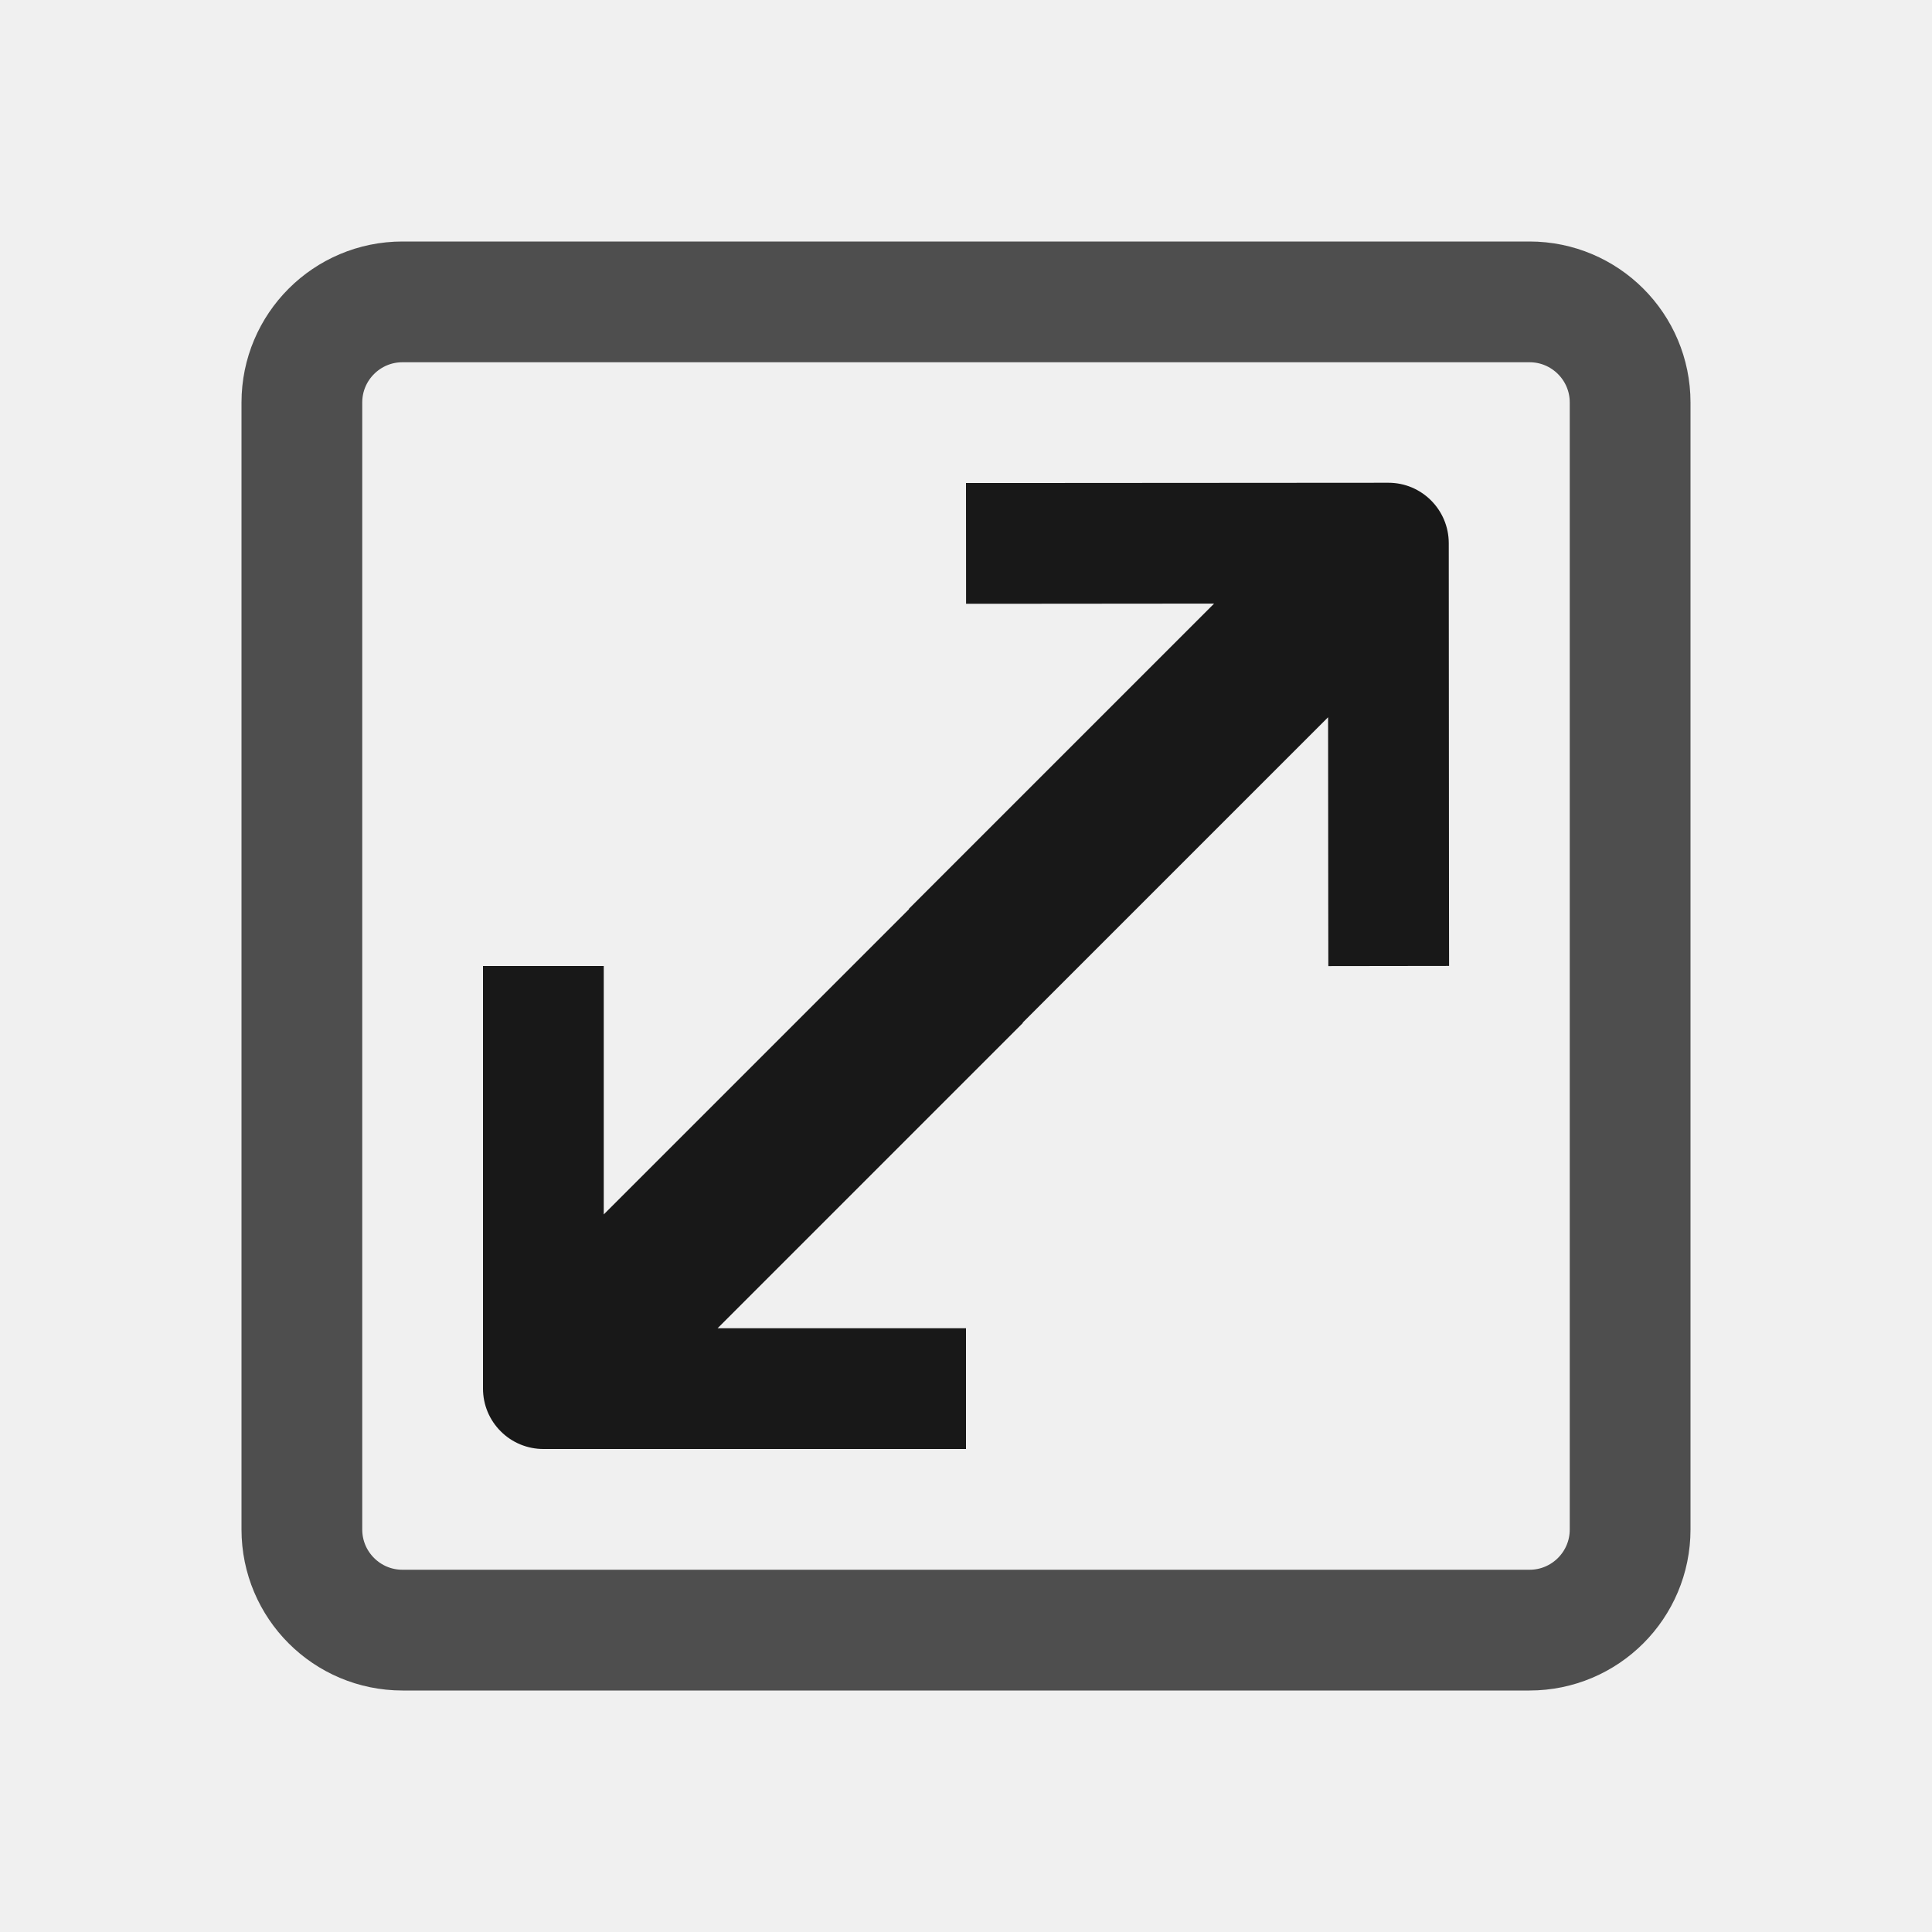
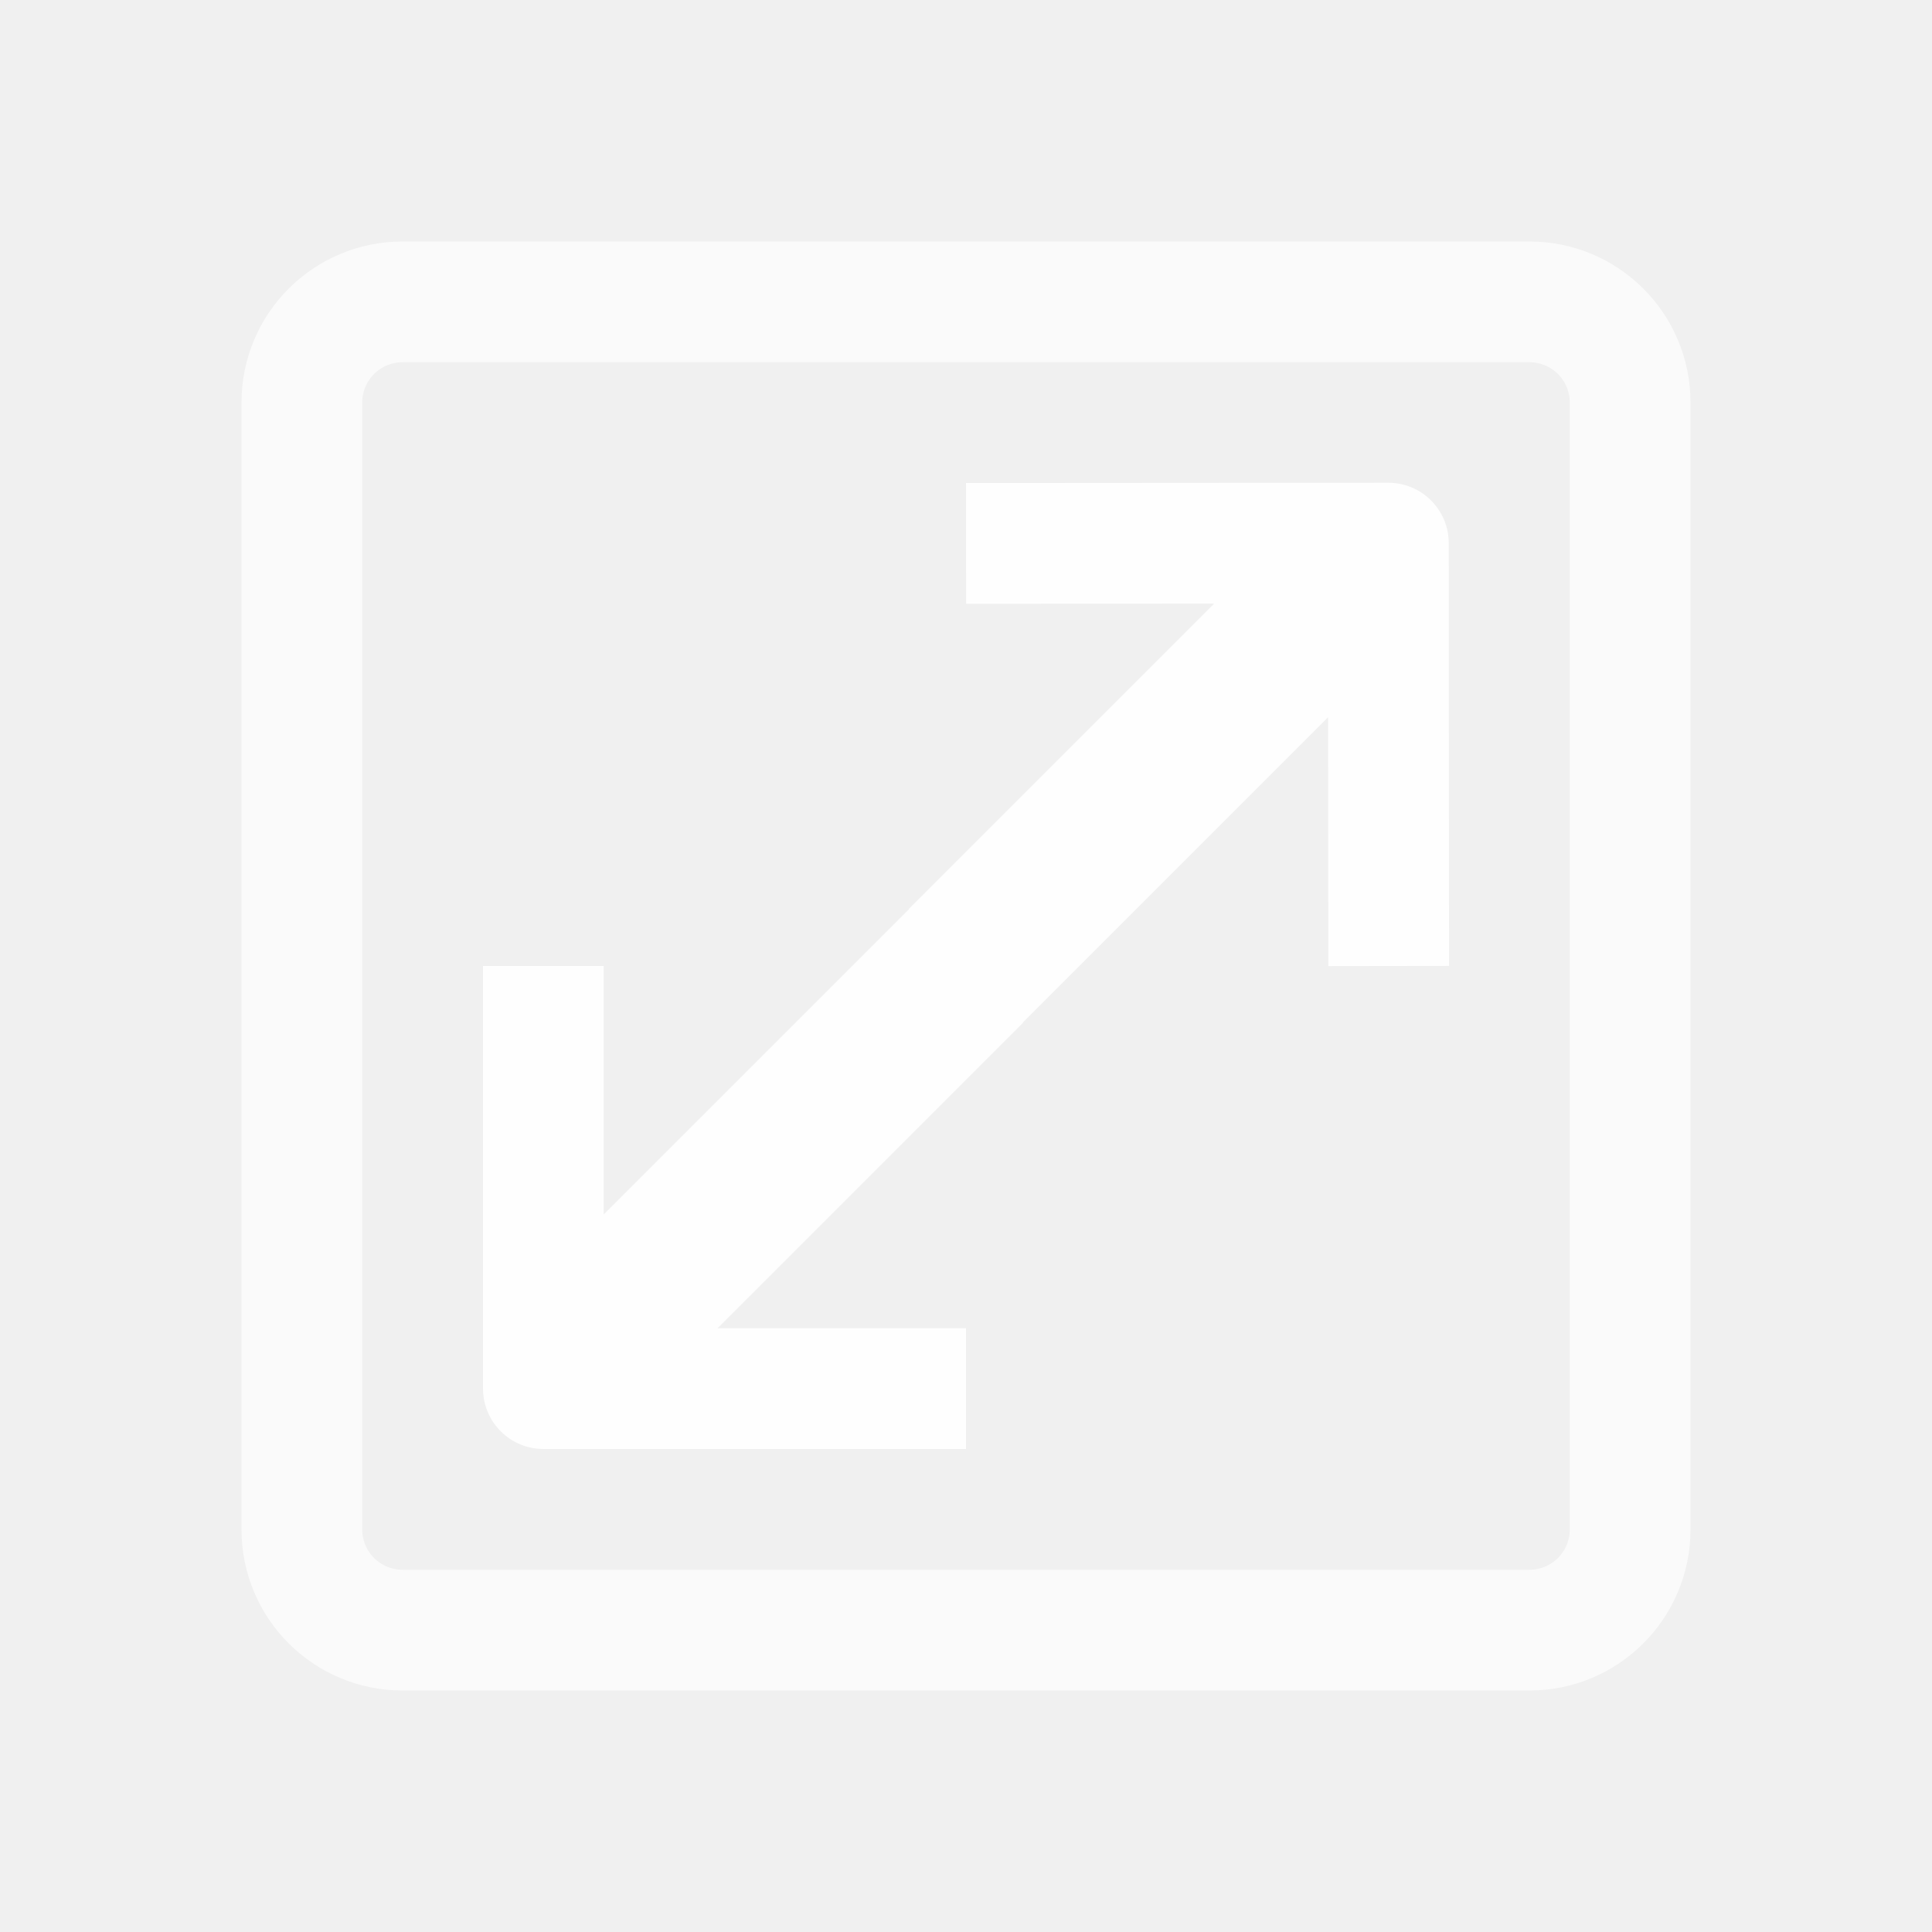
<svg xmlns="http://www.w3.org/2000/svg" width="24" height="24" viewBox="0 0 24 24" fill="none">
-   <path fill-rule="evenodd" clip-rule="evenodd" d="M18.001 11.999L18 11.249L17.997 6.746C17.996 6.332 17.66 5.996 17.246 5.997L12.75 6L12 6L12.001 7.5L12.751 7.5L15.082 7.498L11.29 11.29L12.704 12.704L16.498 8.91L16.5 11.251L16.501 12.001L18.001 11.999ZM16.497 7.497H16.497L16.497 7.497V7.497ZM12 18L11.25 18L6.75 18C6.551 18 6.36 17.921 6.22 17.78C6.079 17.64 6 17.449 6 17.25L6 12.75L6 12L7.5 12L7.5 12.75L7.5 15.086L11.293 11.293L12.707 12.707L8.914 16.5L11.25 16.5L12 16.5L12 18ZM7.5 16.5L7.5 16.5L7.5 16.5H7.5Z" fill="currentColor" fill-opacity="0.9" />
-   <rect opacity="0.75" x="3.75" y="3.75" width="16.5" height="16.5" rx="1.25" stroke="currentColor" stroke-opacity="0.9" stroke-width="1.5" />
+   <path fill-rule="evenodd" clip-rule="evenodd" d="M18.001 11.999L18 11.249L17.997 6.746C17.996 6.332 17.66 5.996 17.246 5.997L12.75 6L12 6L12.001 7.5L12.751 7.5L15.082 7.498L11.29 11.29L12.704 12.704L16.498 8.91L16.5 11.251L16.501 12.001L18.001 11.999ZM16.497 7.497H16.497L16.497 7.497V7.497ZM12 18L11.25 18L6.75 18C6.551 18 6.36 17.921 6.22 17.78C6.079 17.64 6 17.449 6 17.25L6 12.75L6 12L7.5 12L7.5 12.75L7.5 15.086L11.293 11.293L12.707 12.707L8.914 16.5L11.25 16.5L12 16.5L12 18ZM7.5 16.5L7.5 16.5L7.5 16.5H7.5Z" fill="white" fill-opacity="0.9" />
+   <rect opacity="0.75" x="3.75" y="3.75" width="16.5" height="16.5" rx="1.25" stroke="white" stroke-opacity="0.9" stroke-width="1.5" />
</svg>
